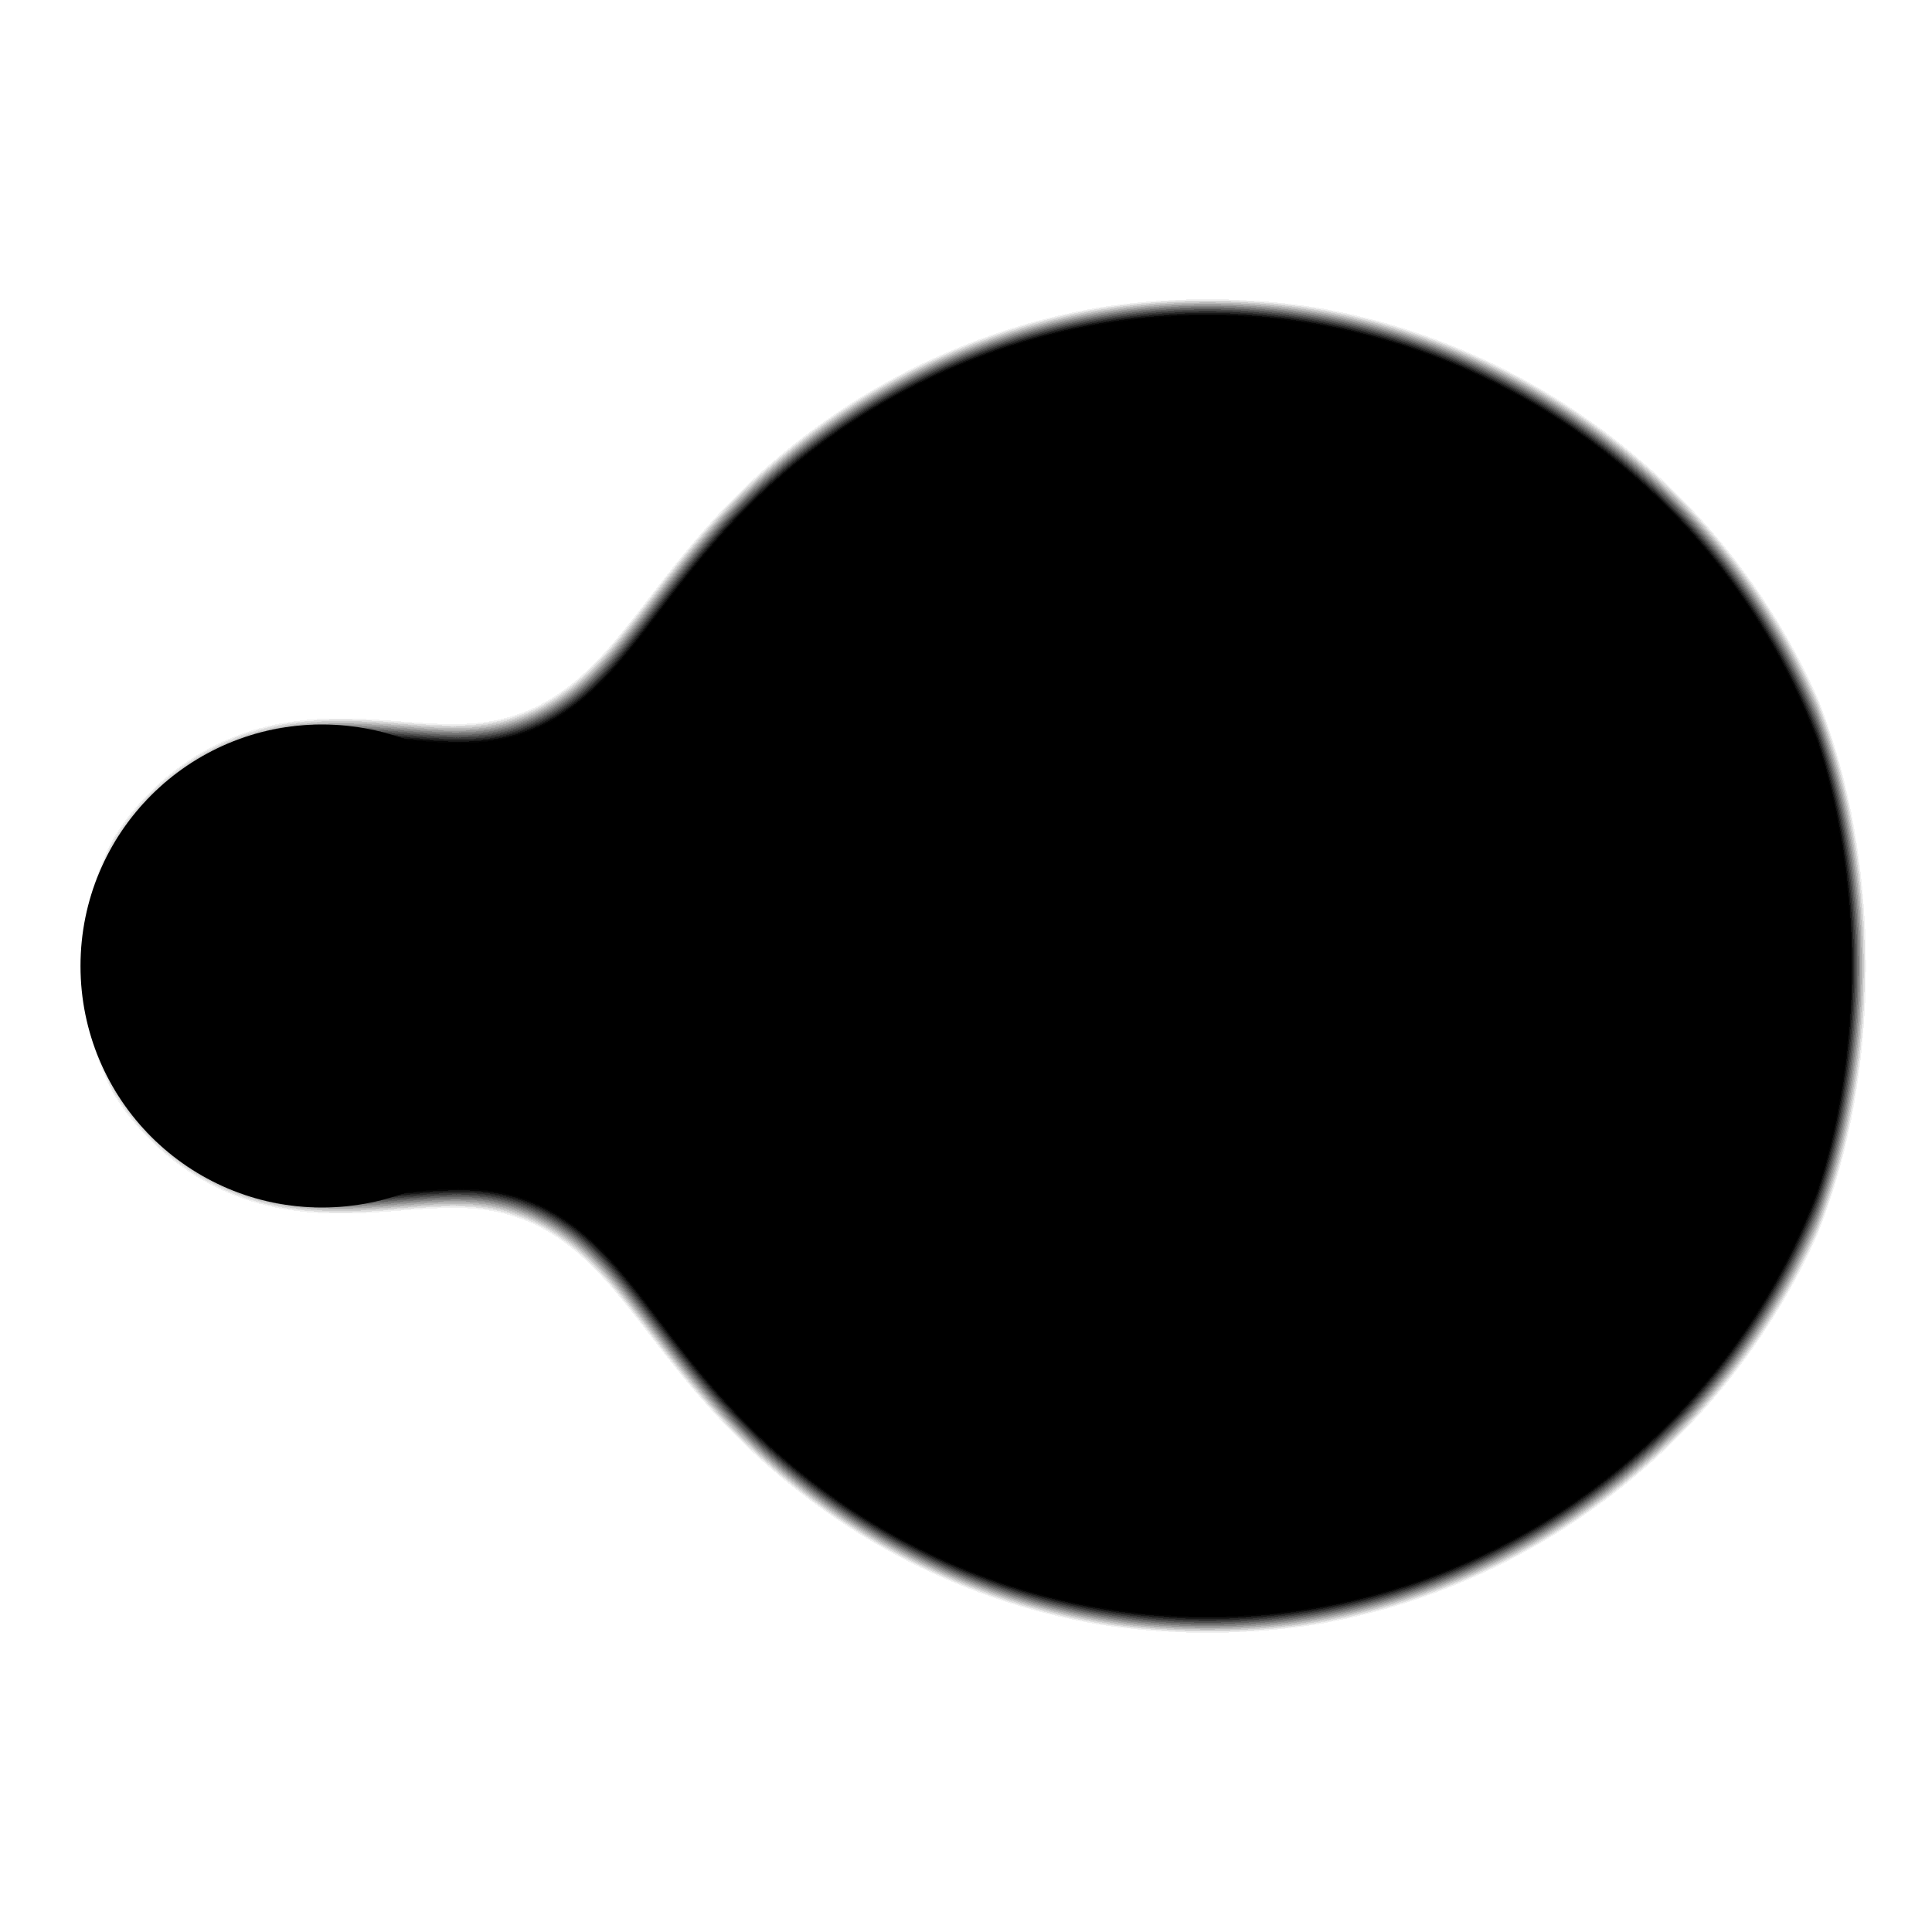
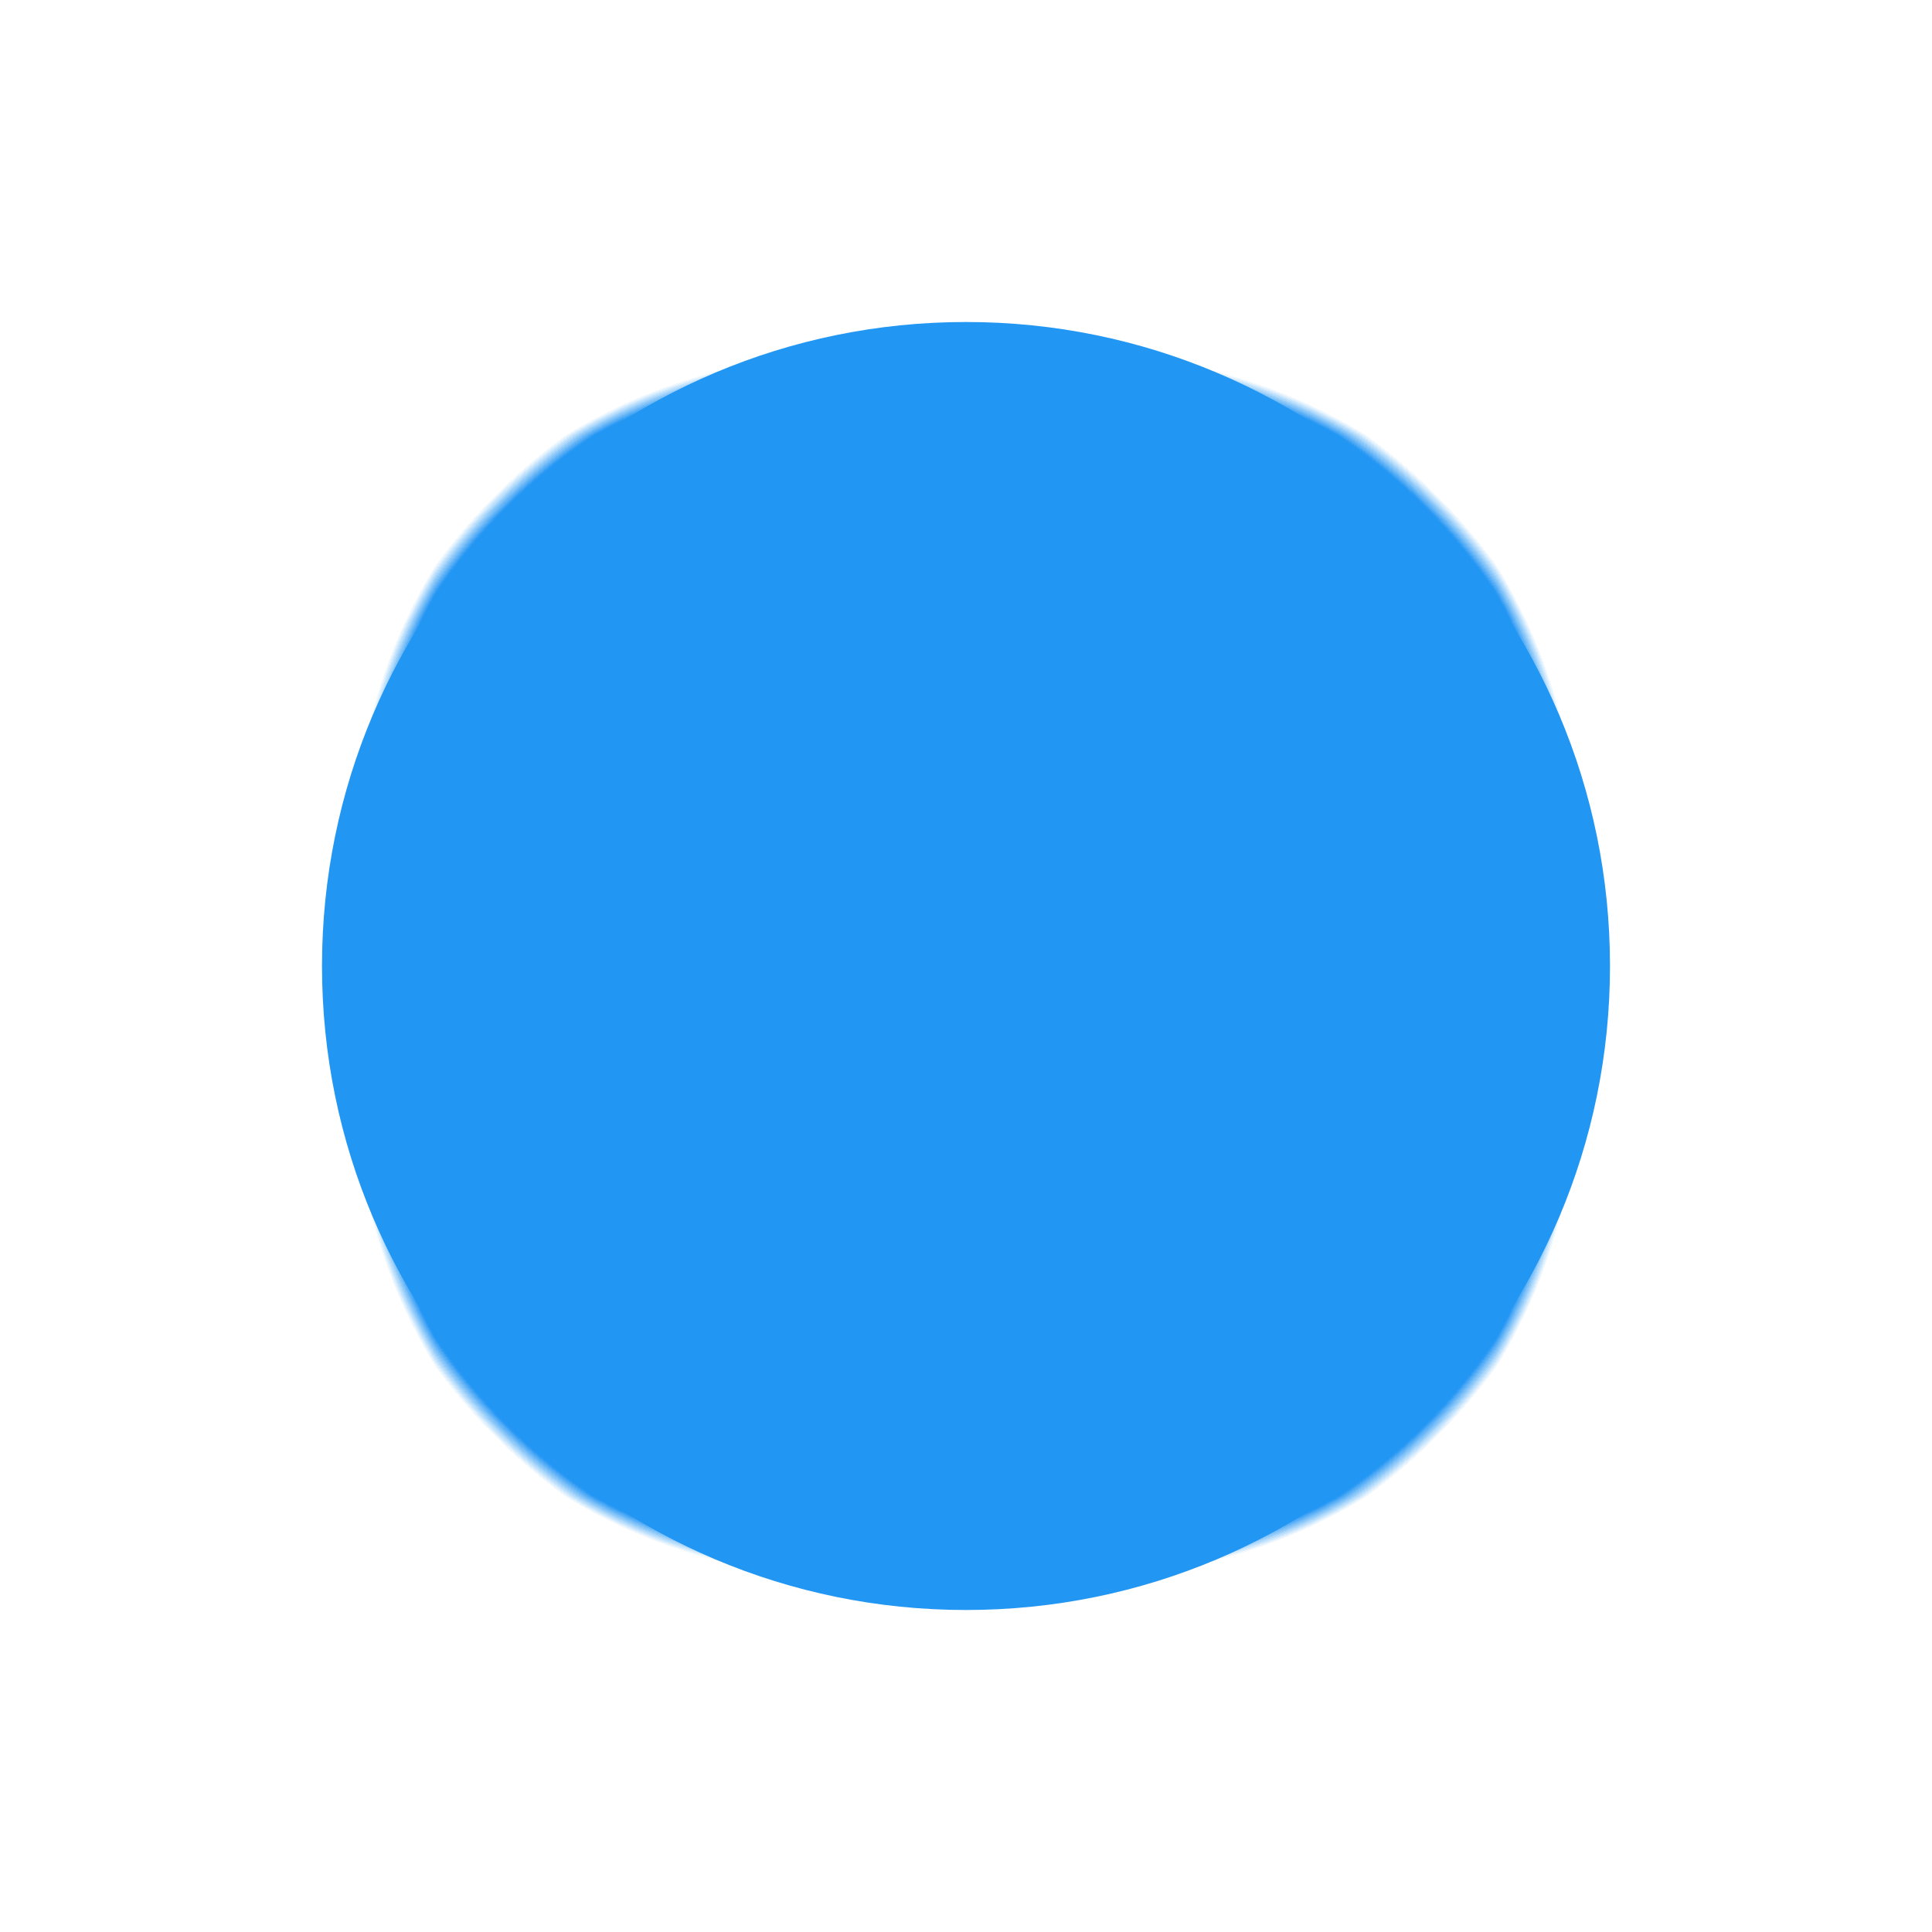
- <svg xmlns="http://www.w3.org/2000/svg" width="24" height="24" viewBox="0 0 24 24">
+ <svg xmlns="http://www.w3.org/2000/svg" width="40" height="40" viewBox="0 0 24 24">
  <defs>
-     <filter id="spinner-gF00">
-       <feGaussianBlur in="SourceGraphic" stdDeviation="1.5" result="y" />
-       <feColorMatrix in="y" mode="matrix" values="1 0 0 0 0 0 1 0 0 0 0 0 1 0 0 0 0 0 18 -7" result="z" />
-       <feBlend in="SourceGraphic" in2="z" />
+     <filter id="spinner-filter" x="0" y="0" width="100%" height="100%">
+       <feGaussianBlur in="SourceGraphic" stdDeviation="1.5" result="blur" />
+       <feColorMatrix in="blur" mode="matrix" values="1 0 0 0 0                                                       0 1 0 0 0                                                       0 0 1 0 0                                                       0 0 0 18 -7" result="coloredBlur" />
+       <feBlend in="SourceGraphic" in2="coloredBlur" />
    </filter>
  </defs>
-   <g filter="url(#spinner-gF00)">
-     <circle cx="4" cy="12" r="3">
-       <animate attributeName="cx" calcMode="spline" dur="0.75s" values="4;9;4" keySplines=".56,.52,.17,.98;.56,.52,.17,.98" repeatCount="indefinite" />
-       <animate attributeName="r" calcMode="spline" dur="0.75s" values="3;8;3" keySplines=".56,.52,.17,.98;.56,.52,.17,.98" repeatCount="indefinite" />
+   <g filter="url(#spinner-filter)">
+     <circle cx="12" cy="12" r="3" fill="#4CAF50">
+       <animate attributeName="cx" calcMode="spline" dur="0.75s" values="12;6;12" keySplines=".58,.42,.44,.99;.58,.42,.44,.99" repeatCount="indefinite" />
+       <animate attributeName="r" calcMode="spline" dur="0.75s" values="3;6;3" keySplines=".58,.42,.44,.99;.58,.42,.44,.99" repeatCount="indefinite" />
    </circle>
-     <circle cx="15" cy="12" r="8">
-       <animate attributeName="cx" calcMode="spline" dur="0.75s" values="15;20;15" keySplines=".56,.52,.17,.98;.56,.52,.17,.98" repeatCount="indefinite" />
-       <animate attributeName="r" calcMode="spline" dur="0.75s" values="8;3;8" keySplines=".56,.52,.17,.98;.56,.52,.17,.98" repeatCount="indefinite" />
+     <circle cx="12" cy="12" r="8" fill="#2196F3">
+       <animate attributeName="cx" calcMode="spline" dur="0.75s" values="12;18;12" keySplines=".58,.42,.44,.99;.58,.42,.44,.99" repeatCount="indefinite" />
+       <animate attributeName="r" calcMode="spline" dur="0.75s" values="8;3;8" keySplines=".58,.42,.44,.99;.58,.42,.44,.99" repeatCount="indefinite" />
    </circle>
  </g>
</svg>
